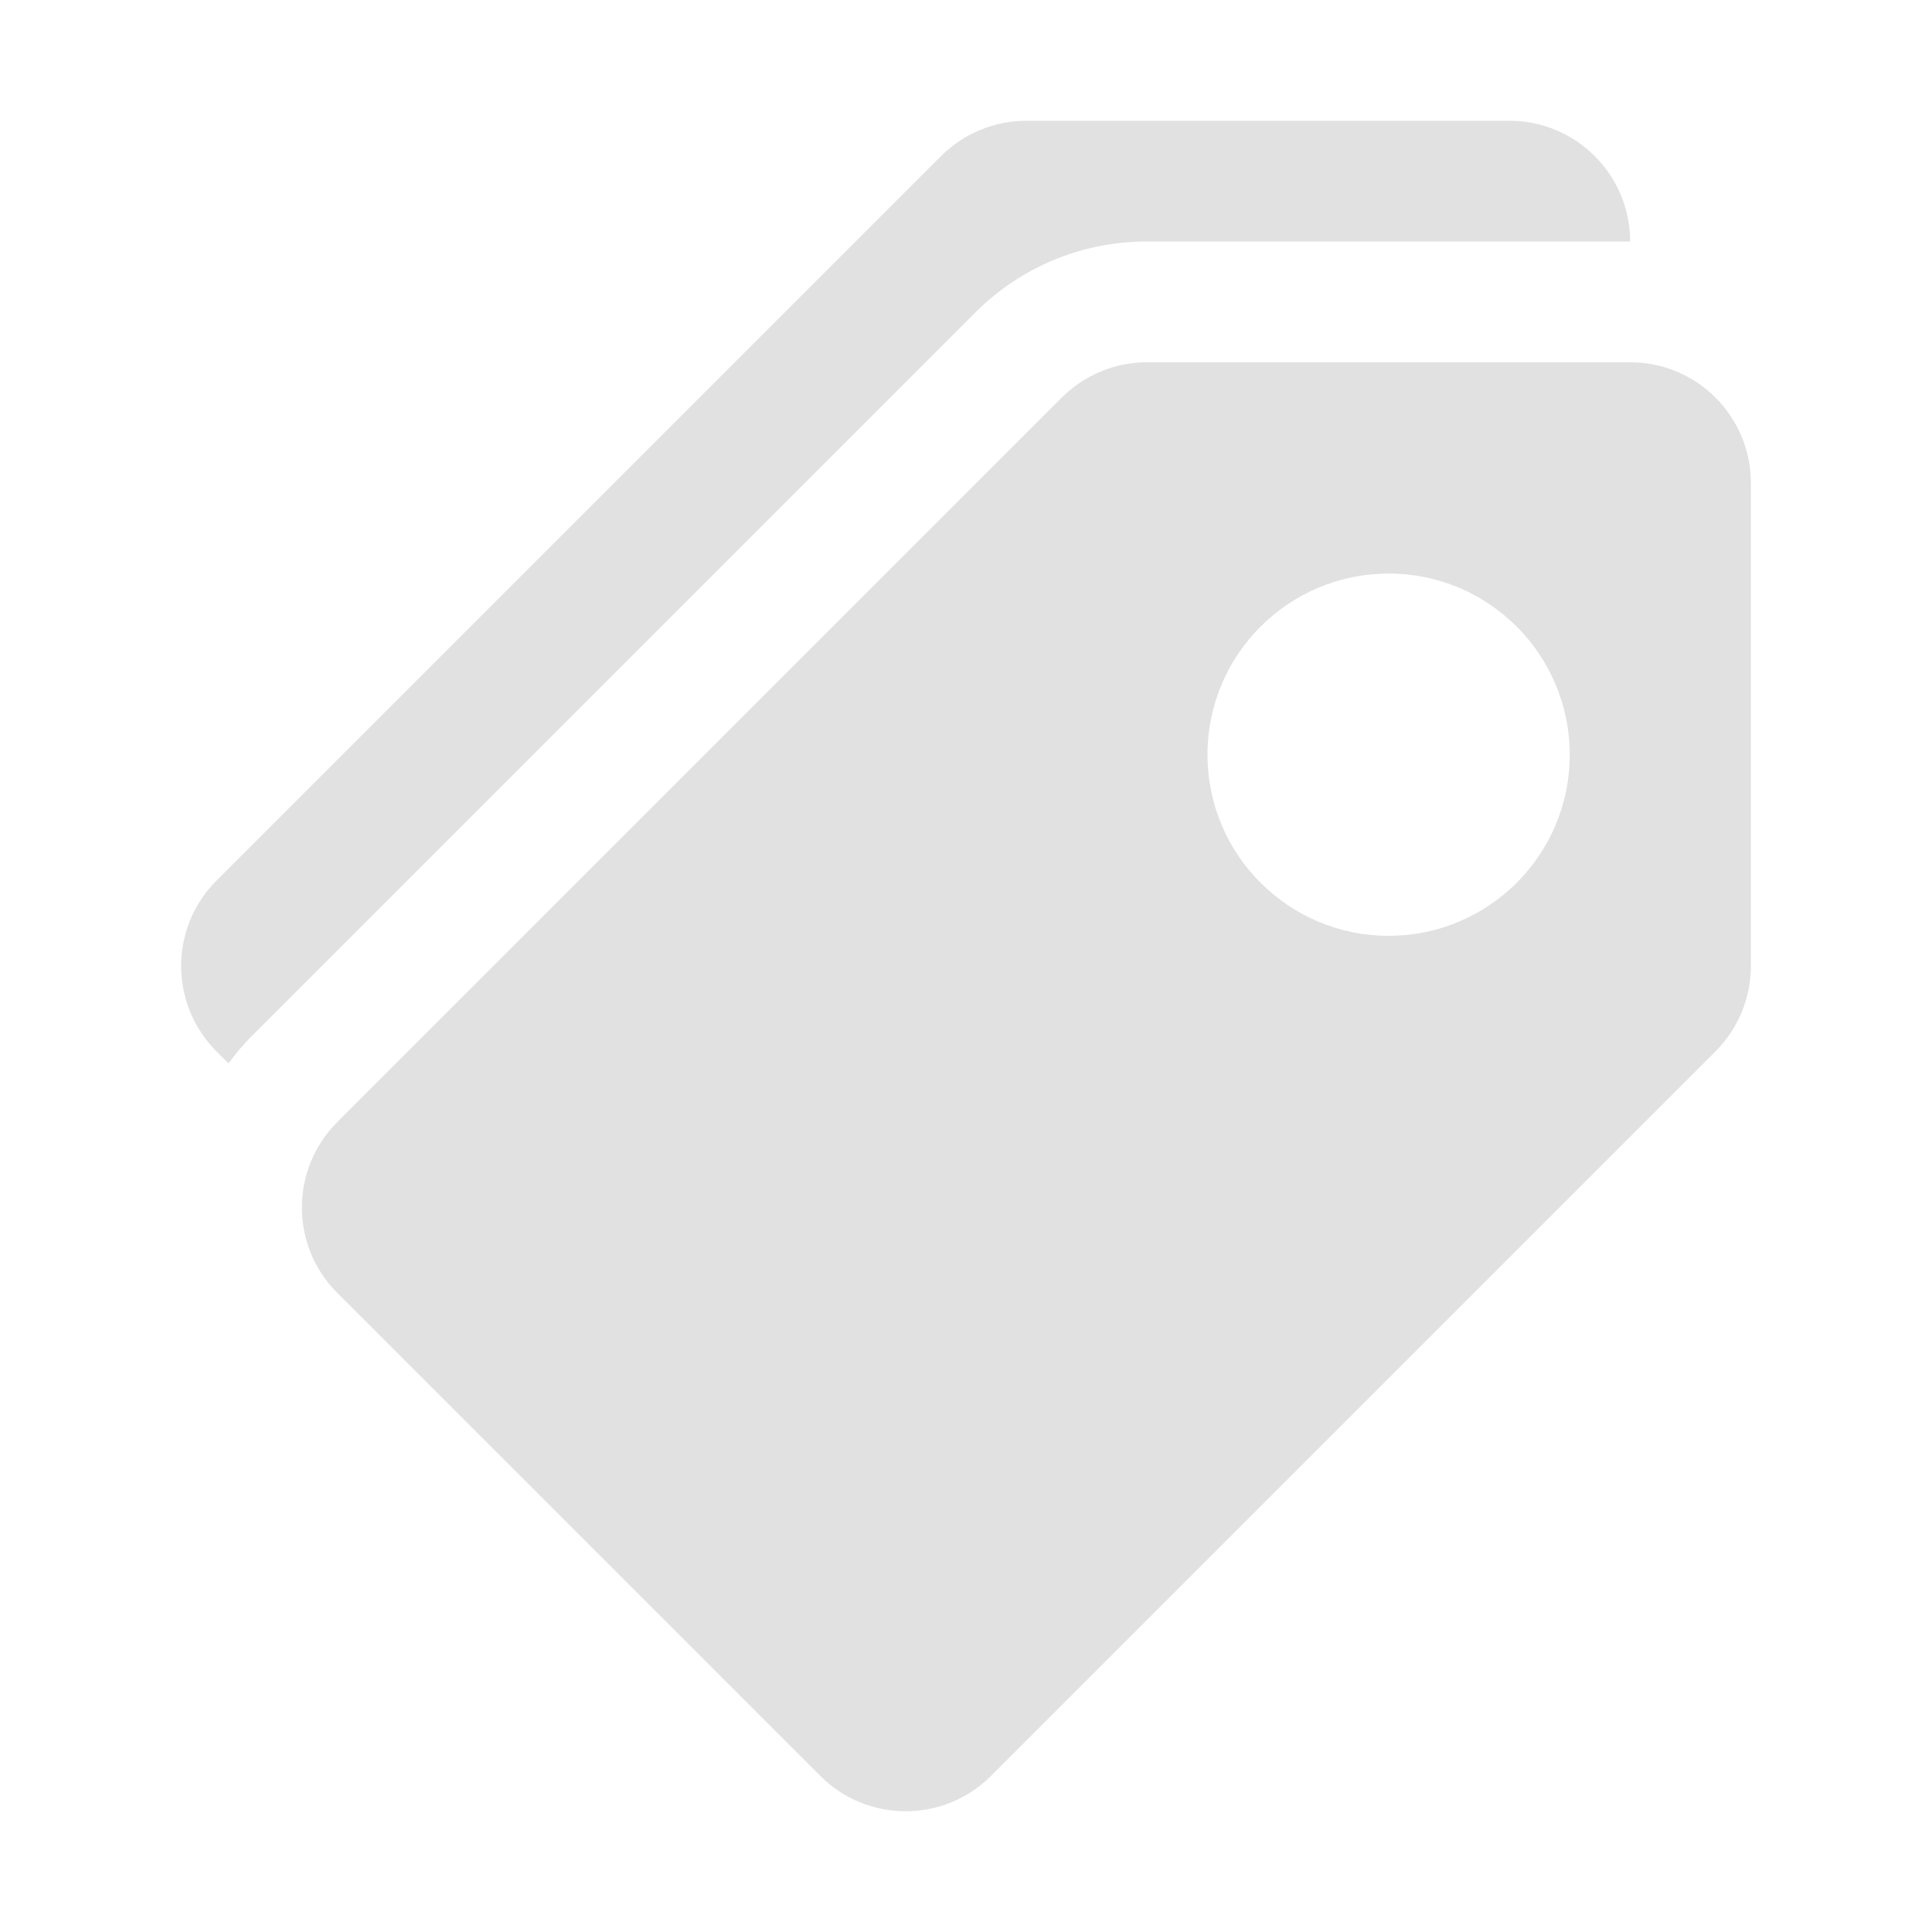
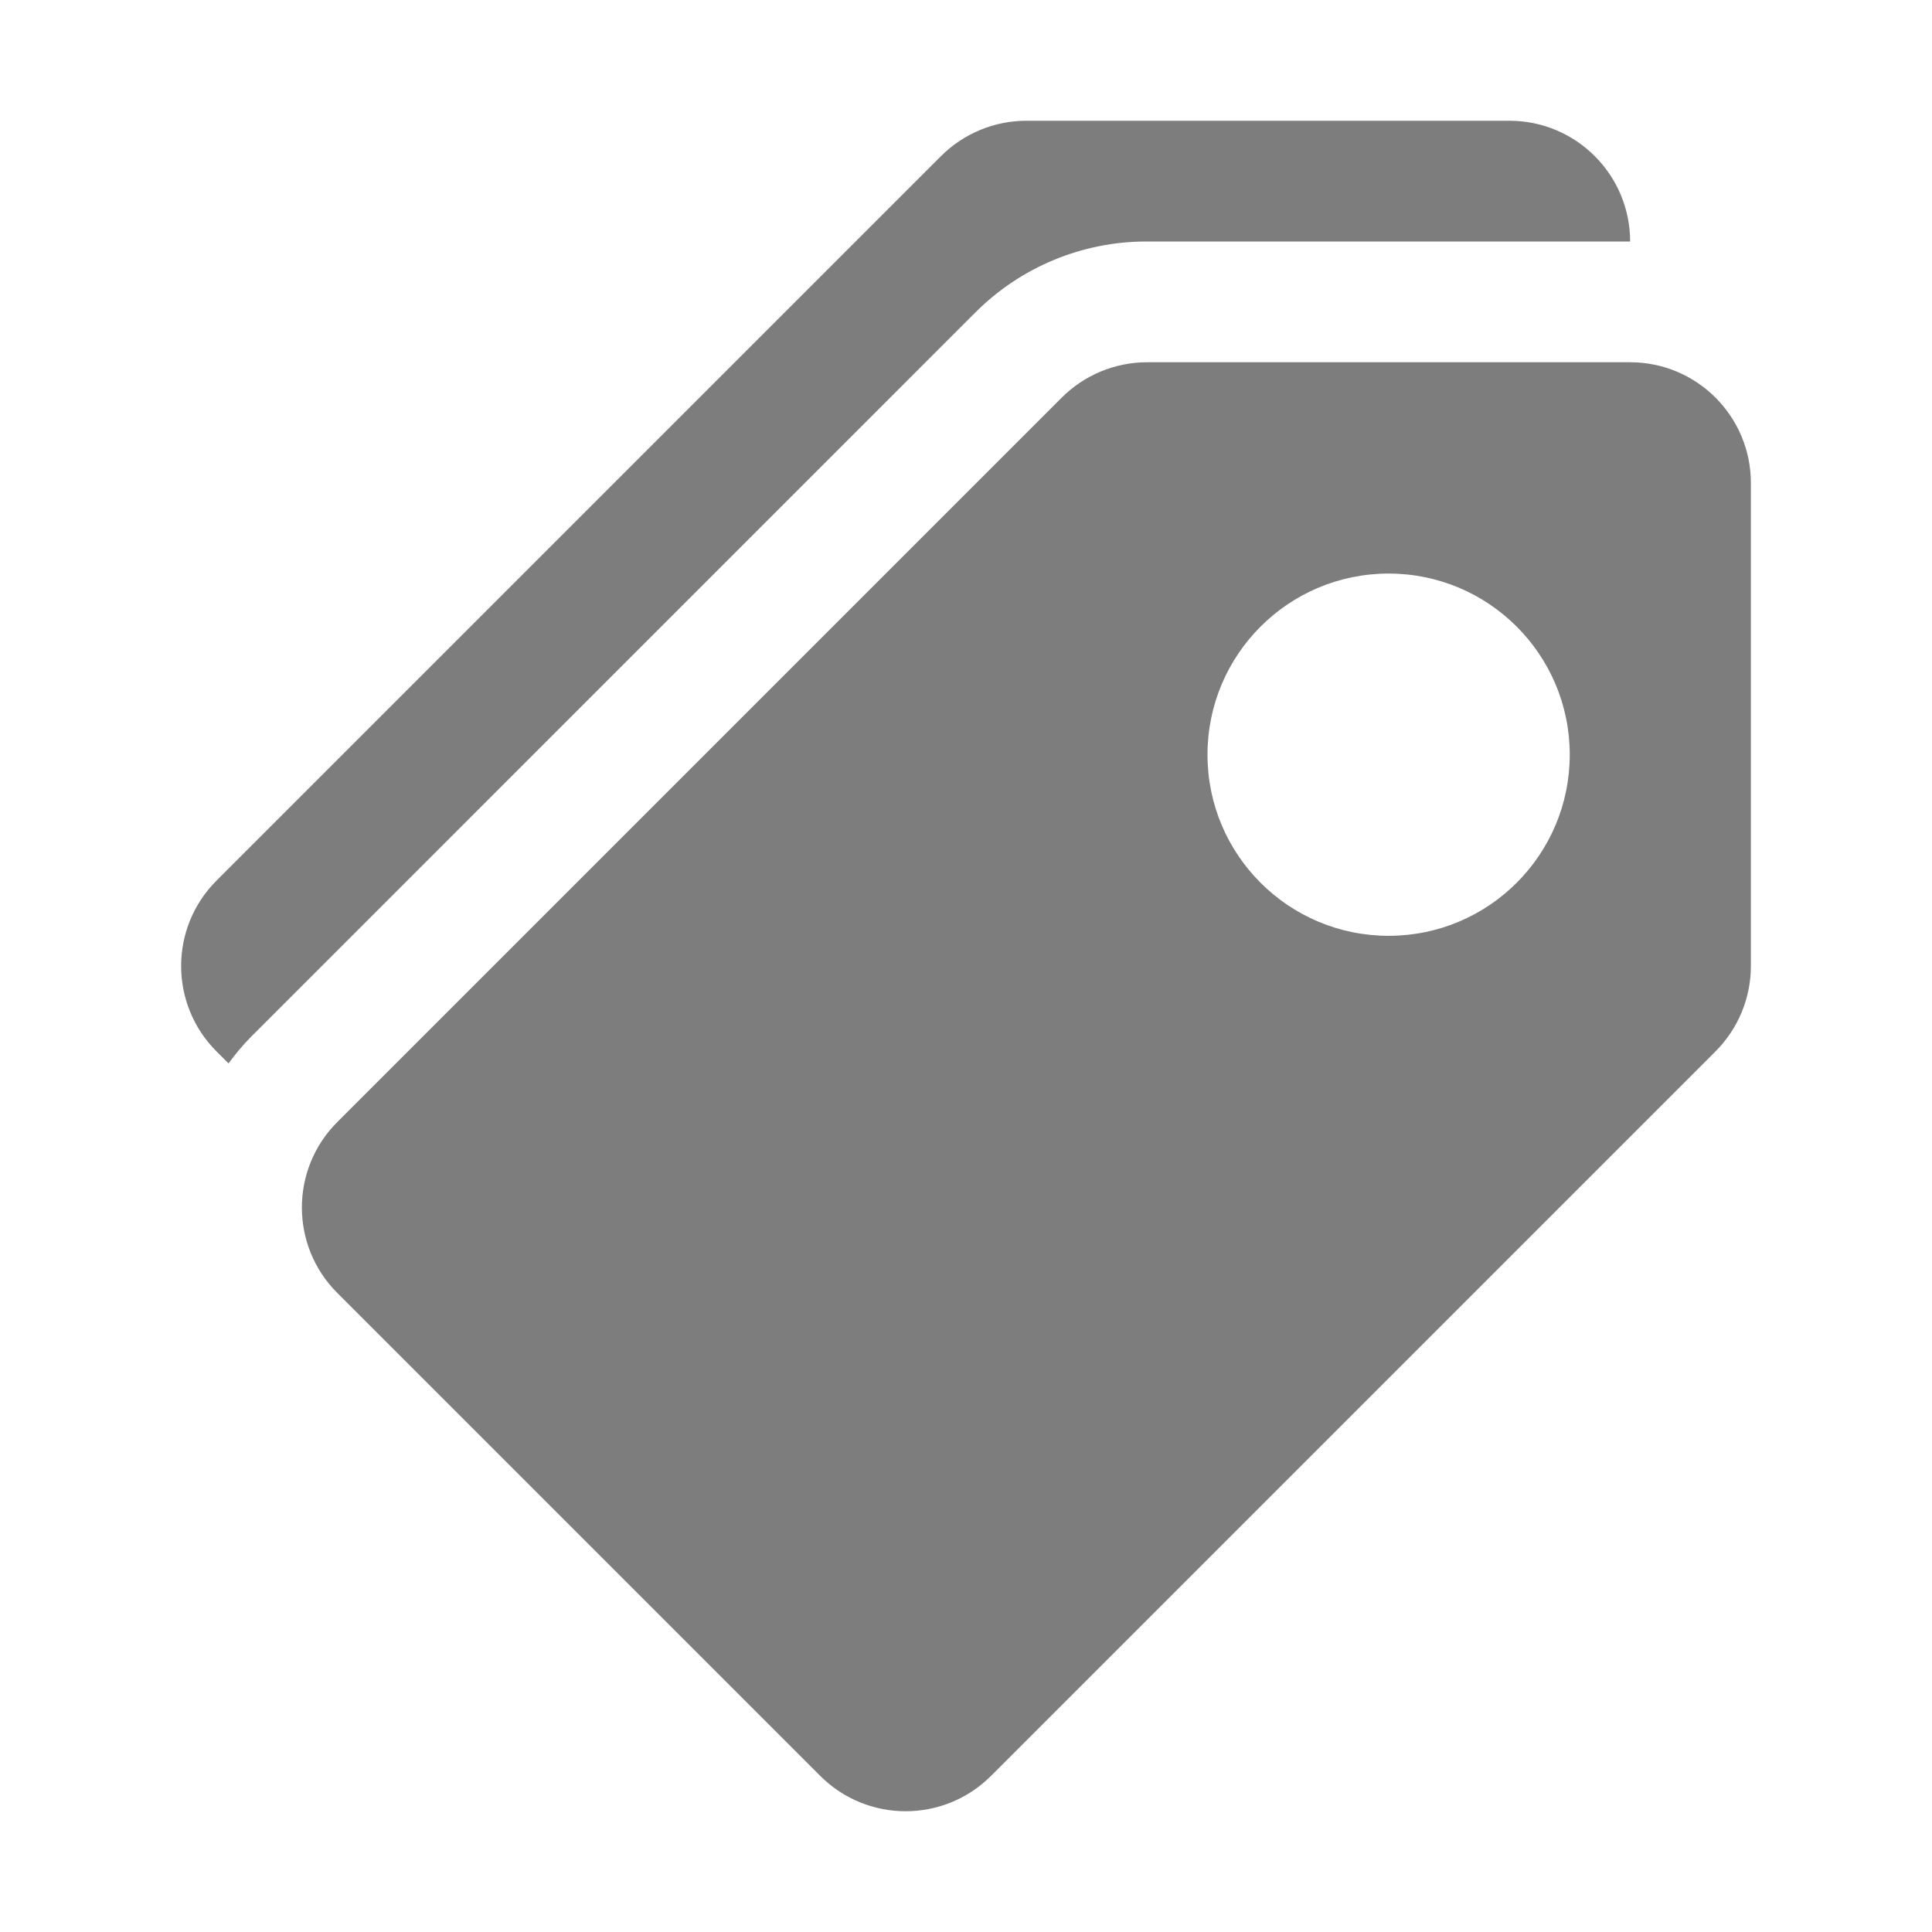
<svg xmlns="http://www.w3.org/2000/svg" width="256px" height="256px" viewBox="0 0 256 256" version="1.1" id="SVGRoot" xml:space="preserve">
  <defs id="defs1071" />
  <g id="layer1">
-     <path id="path1057" style="color:#000000;fill:#e1e1e1;stroke-width:32;stroke-linecap:round;stroke-linejoin:round;-inkscape-stroke:none;fill-opacity:1" d="m 136.001,16 a 16.002,16.002 0 0 0 -11.314,4.686 l -96,96 a 16.002,16.002 0 0 0 0,22.629 l 1.592,1.592 c 0.91,-1.229 1.885,-2.424 2.994,-3.533 a 16.002,16.002 0 0 0 0,-0.002 L 129.272,41.371 a 16.002,16.002 0 0 0 0.002,0 C 135.272,35.375 143.421,32 151.901,32 h 64 a 16.002,16.002 0 0 0 0.002,0 c 0.033,3e-6 0.065,0.006 0.098,0.006 V 32 a 16.002,16.002 0 0 0 -16,-16 z" />
-     <path id="path1195" style="color:#000000;fill:#e1e1e1;stroke-width:32;stroke-linecap:round;stroke-linejoin:round;-inkscape-stroke:none;fill-opacity:1" d="M 152 48 A 16.002 16.002 0 0 0 140.686 52.686 L 44.686 148.686 A 16.002 16.002 0 0 0 44.686 171.314 L 108.686 235.314 A 16.002 16.002 0 0 0 131.314 235.314 L 227.314 139.314 A 16.002 16.002 0 0 0 232 128 L 232 64 A 16.002 16.002 0 0 0 216 48 L 152 48 z M 184 76 A 24 24 0 0 1 208 100 A 24 24 0 0 1 184 124 A 24 24 0 0 1 160 100 A 24 24 0 0 1 184 76 z " />
+     <path id="path1057" style="color:#000000;fill:#7d7d7d;stroke-width:32;stroke-linecap:round;stroke-linejoin:round;-inkscape-stroke:none;fill-opacity:1" d="m 136.001,16 a 16.002,16.002 0 0 0 -11.314,4.686 l -96,96 a 16.002,16.002 0 0 0 0,22.629 l 1.592,1.592 c 0.91,-1.229 1.885,-2.424 2.994,-3.533 a 16.002,16.002 0 0 0 0,-0.002 L 129.272,41.371 a 16.002,16.002 0 0 0 0.002,0 C 135.272,35.375 143.421,32 151.901,32 h 64 a 16.002,16.002 0 0 0 0.002,0 c 0.033,3e-6 0.065,0.006 0.098,0.006 V 32 a 16.002,16.002 0 0 0 -16,-16 z" />
+     <path id="path1195" style="color:#000000;fill:#7d7d7d;stroke-width:32;stroke-linecap:round;stroke-linejoin:round;-inkscape-stroke:none;fill-opacity:1" d="M 152 48 A 16.002 16.002 0 0 0 140.686 52.686 L 44.686 148.686 A 16.002 16.002 0 0 0 44.686 171.314 L 108.686 235.314 A 16.002 16.002 0 0 0 131.314 235.314 L 227.314 139.314 A 16.002 16.002 0 0 0 232 128 L 232 64 A 16.002 16.002 0 0 0 216 48 L 152 48 z M 184 76 A 24 24 0 0 1 208 100 A 24 24 0 0 1 184 124 A 24 24 0 0 1 160 100 A 24 24 0 0 1 184 76 z " />
  </g>
</svg>
